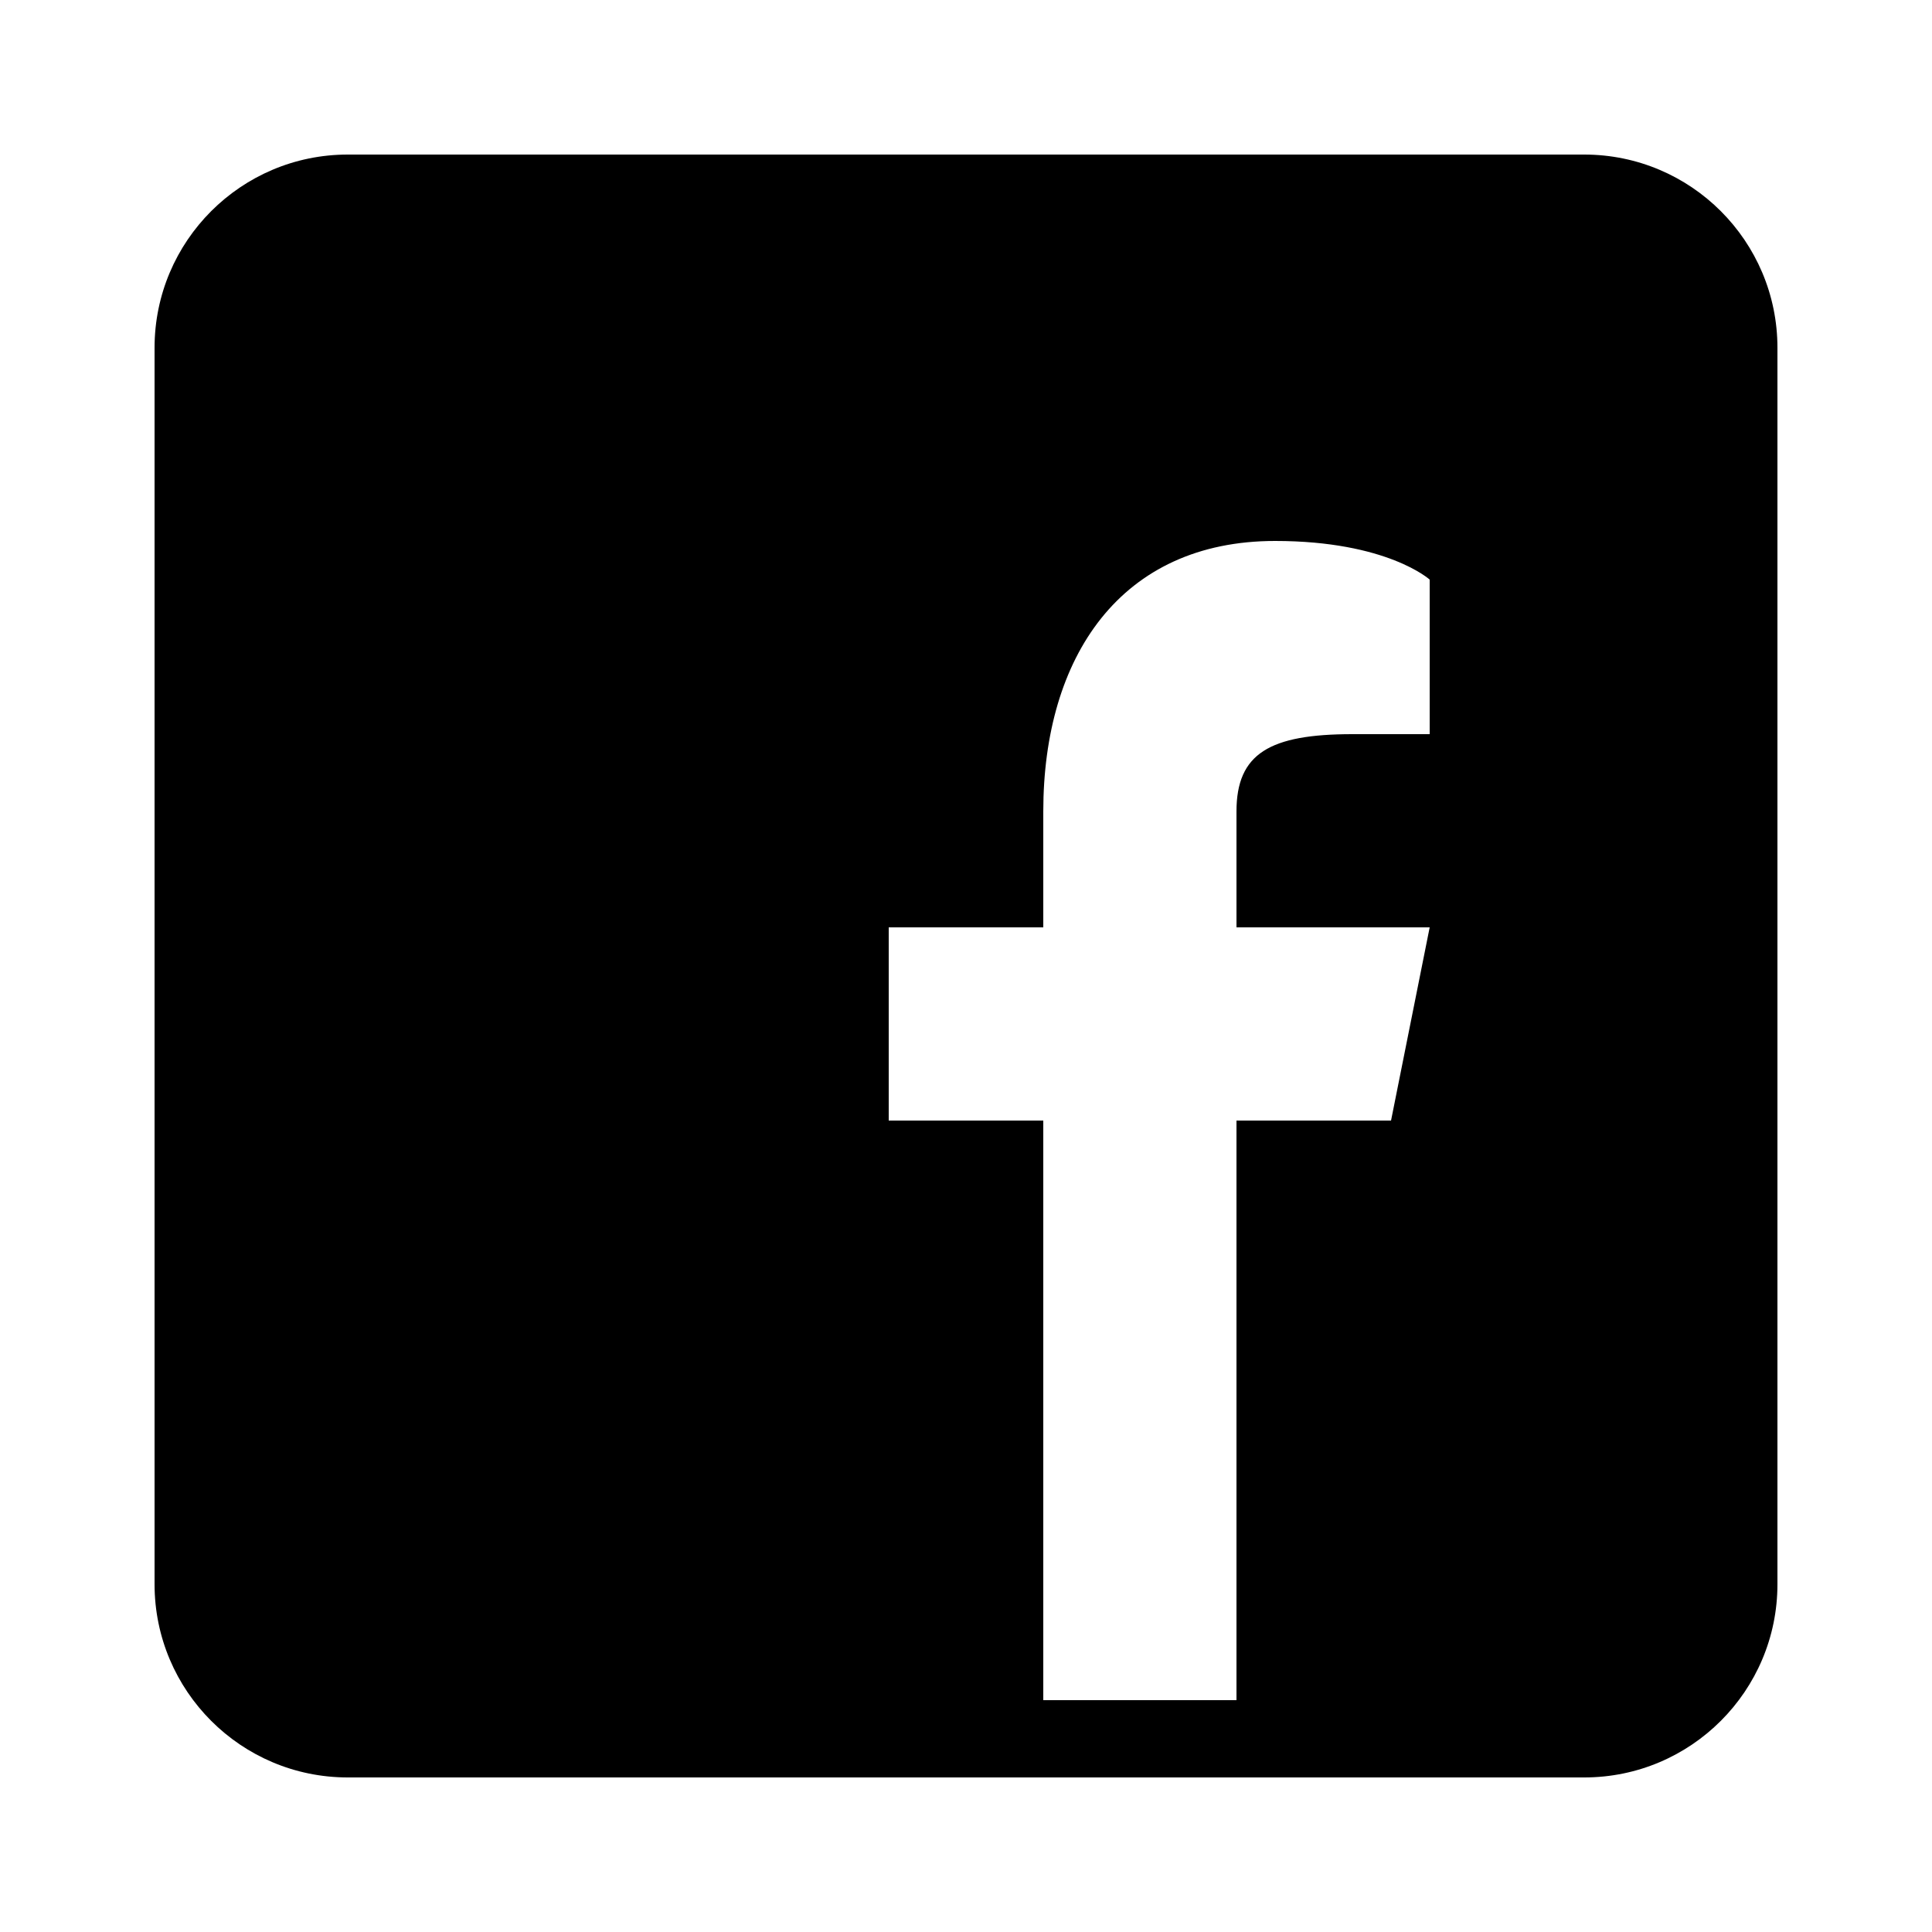
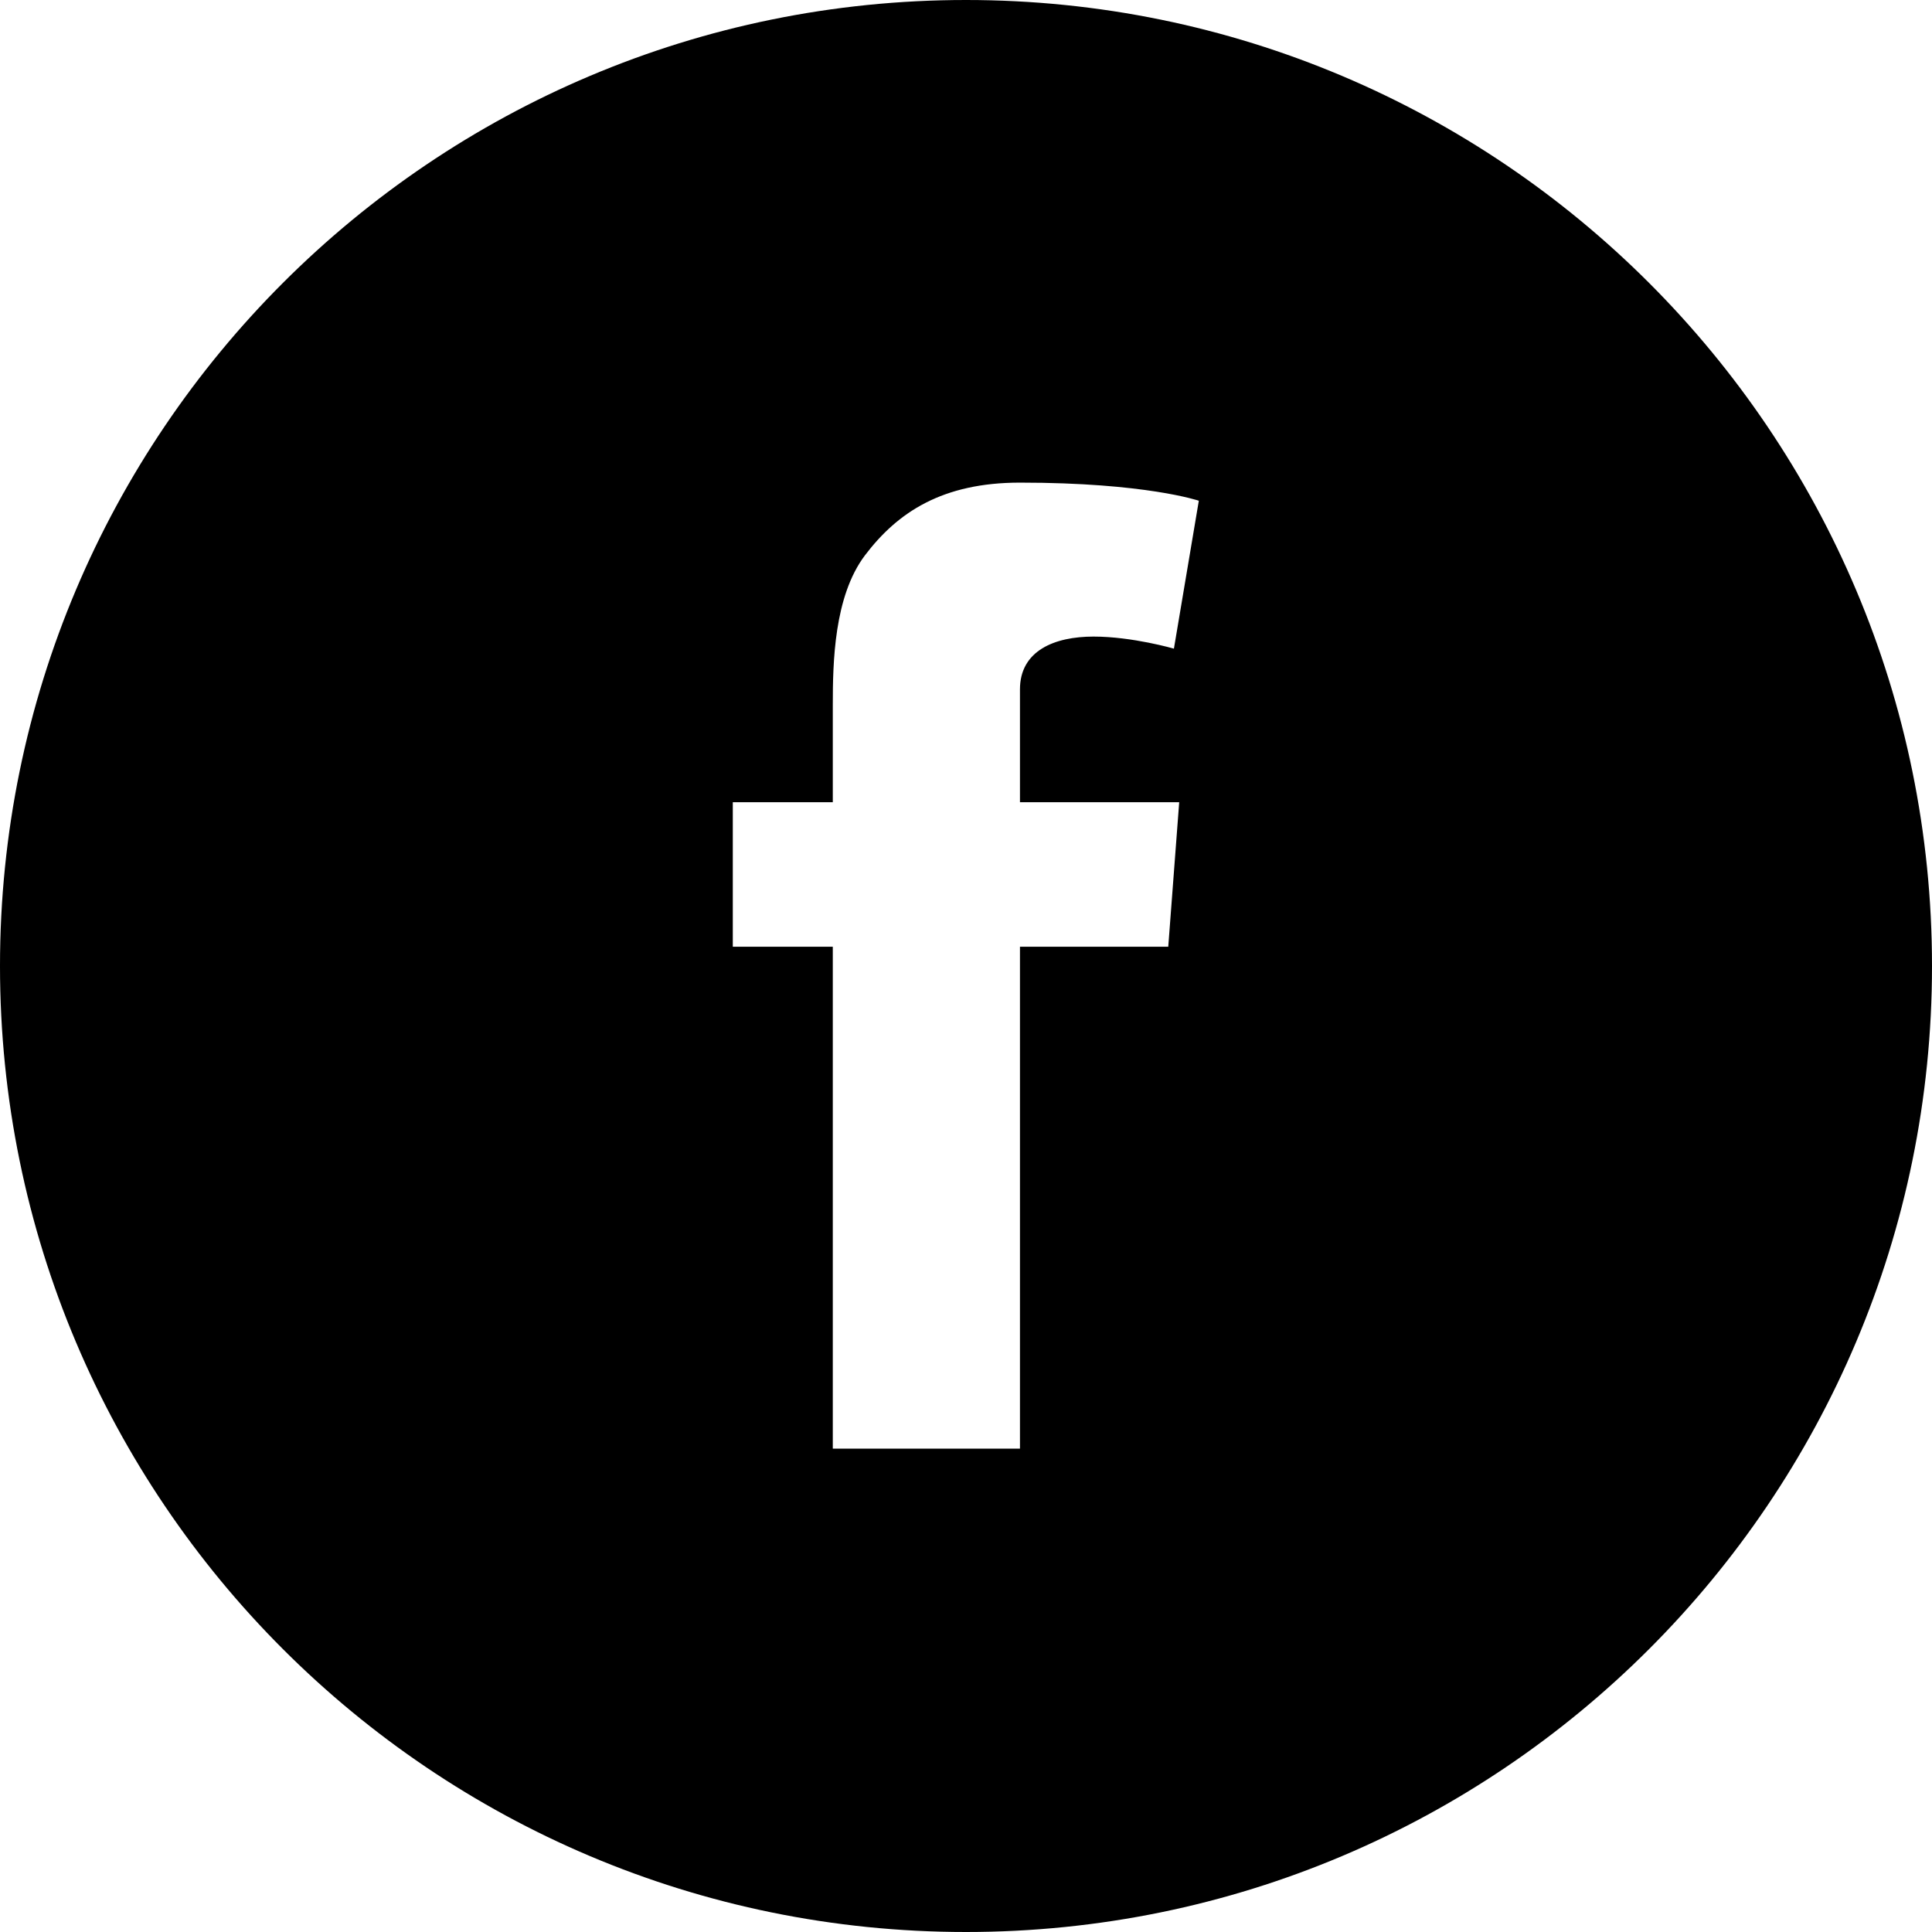
- <svg xmlns="http://www.w3.org/2000/svg" viewBox="0 0 50 50" width="50px" height="50px">
-   <path d="M41,4H9C6.24,4,4,6.24,4,9v32c0,2.76,2.24,5,5,5h32c2.76,0,5-2.24,5-5V9C46,6.24,43.76,4,41,4z M37,19h-2c-2.14,0-3,0.5-3,2 v3h5l-1,5h-4v15h-5V29h-4v-5h4v-3c0-4,2-7,6-7c2.9,0,4,1,4,1V19z" />
+ <svg xmlns="http://www.w3.org/2000/svg" fill="#000000" height="800px" width="800px" version="1.1" id="Layer_1" viewBox="-143 145 512 512" xml:space="preserve">
+   <path d="M113,145c-141.4,0-256,114.6-256,256s114.6,256,256,256s256-114.6,256-256S254.4,145,113,145z M169.5,357.6l-2.9,38.3h-39.3  v133H77.7v-133H51.2v-38.3h26.5v-25.7c0-11.3,0.3-28.8,8.5-39.7c8.7-11.5,20.6-19.3,41.1-19.3c33.4,0,47.4,4.8,47.4,4.8l-6.6,39.2  c0,0-11-3.2-21.3-3.2c-10.3,0-19.5,3.7-19.5,14v29.9H169.5z" />
</svg>
